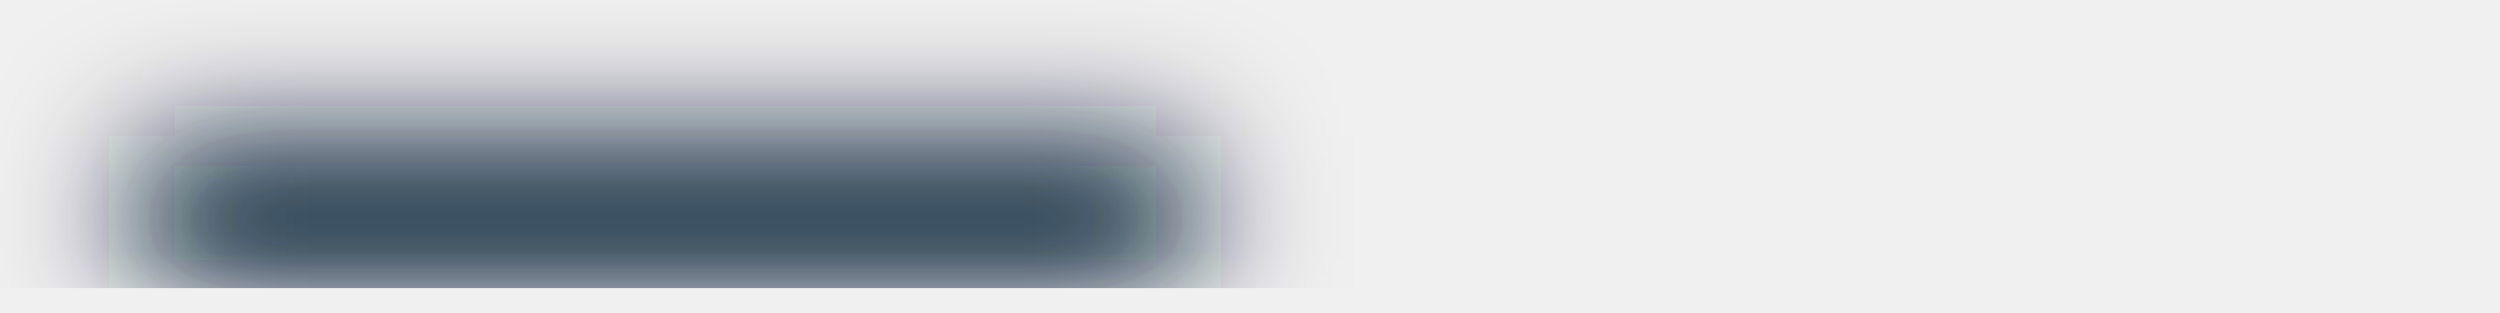
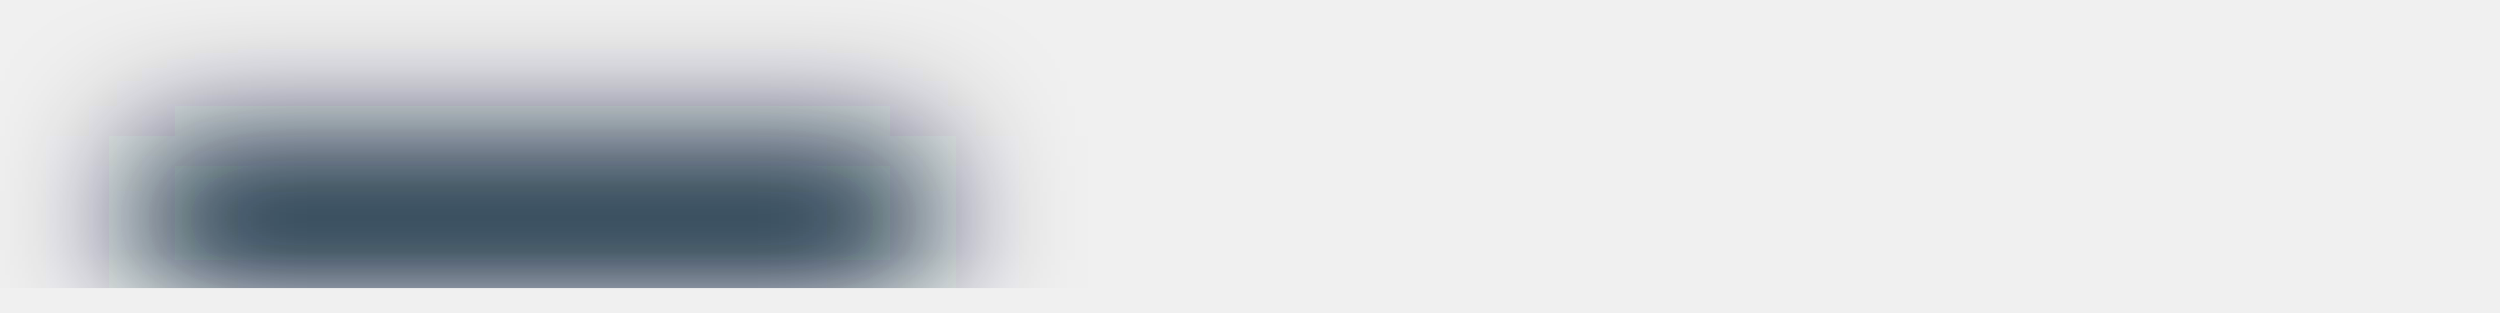
<svg xmlns="http://www.w3.org/2000/svg" width="512" height="64" viewBox="0 0 512 64">
  <defs>
    <filter id="soft" filterUnits="userSpaceOnUse" x="-60" y="-60" width="632" height="184">
      <feGaussianBlur stdDeviation="14.23 13.06" />
    </filter>
    <mask id="cut" maskUnits="userSpaceOnUse" x="0" y="0" width="512" height="64">
      <rect width="512" height="59" fill="#fff" />
    </mask>
  </defs>
  <g mask="url(#cut)">
-     <rect x="29.08" y="28.05" width="214.39" height="40.95" fill="#021931" fill-opacity="0.893" filter="url(#soft)" />
+     <rect x="29.08" y="28.05" width="159.94" height="40.95" fill="#021931" fill-opacity="0.893" filter="url(#soft)" />
  </g>
</svg>
